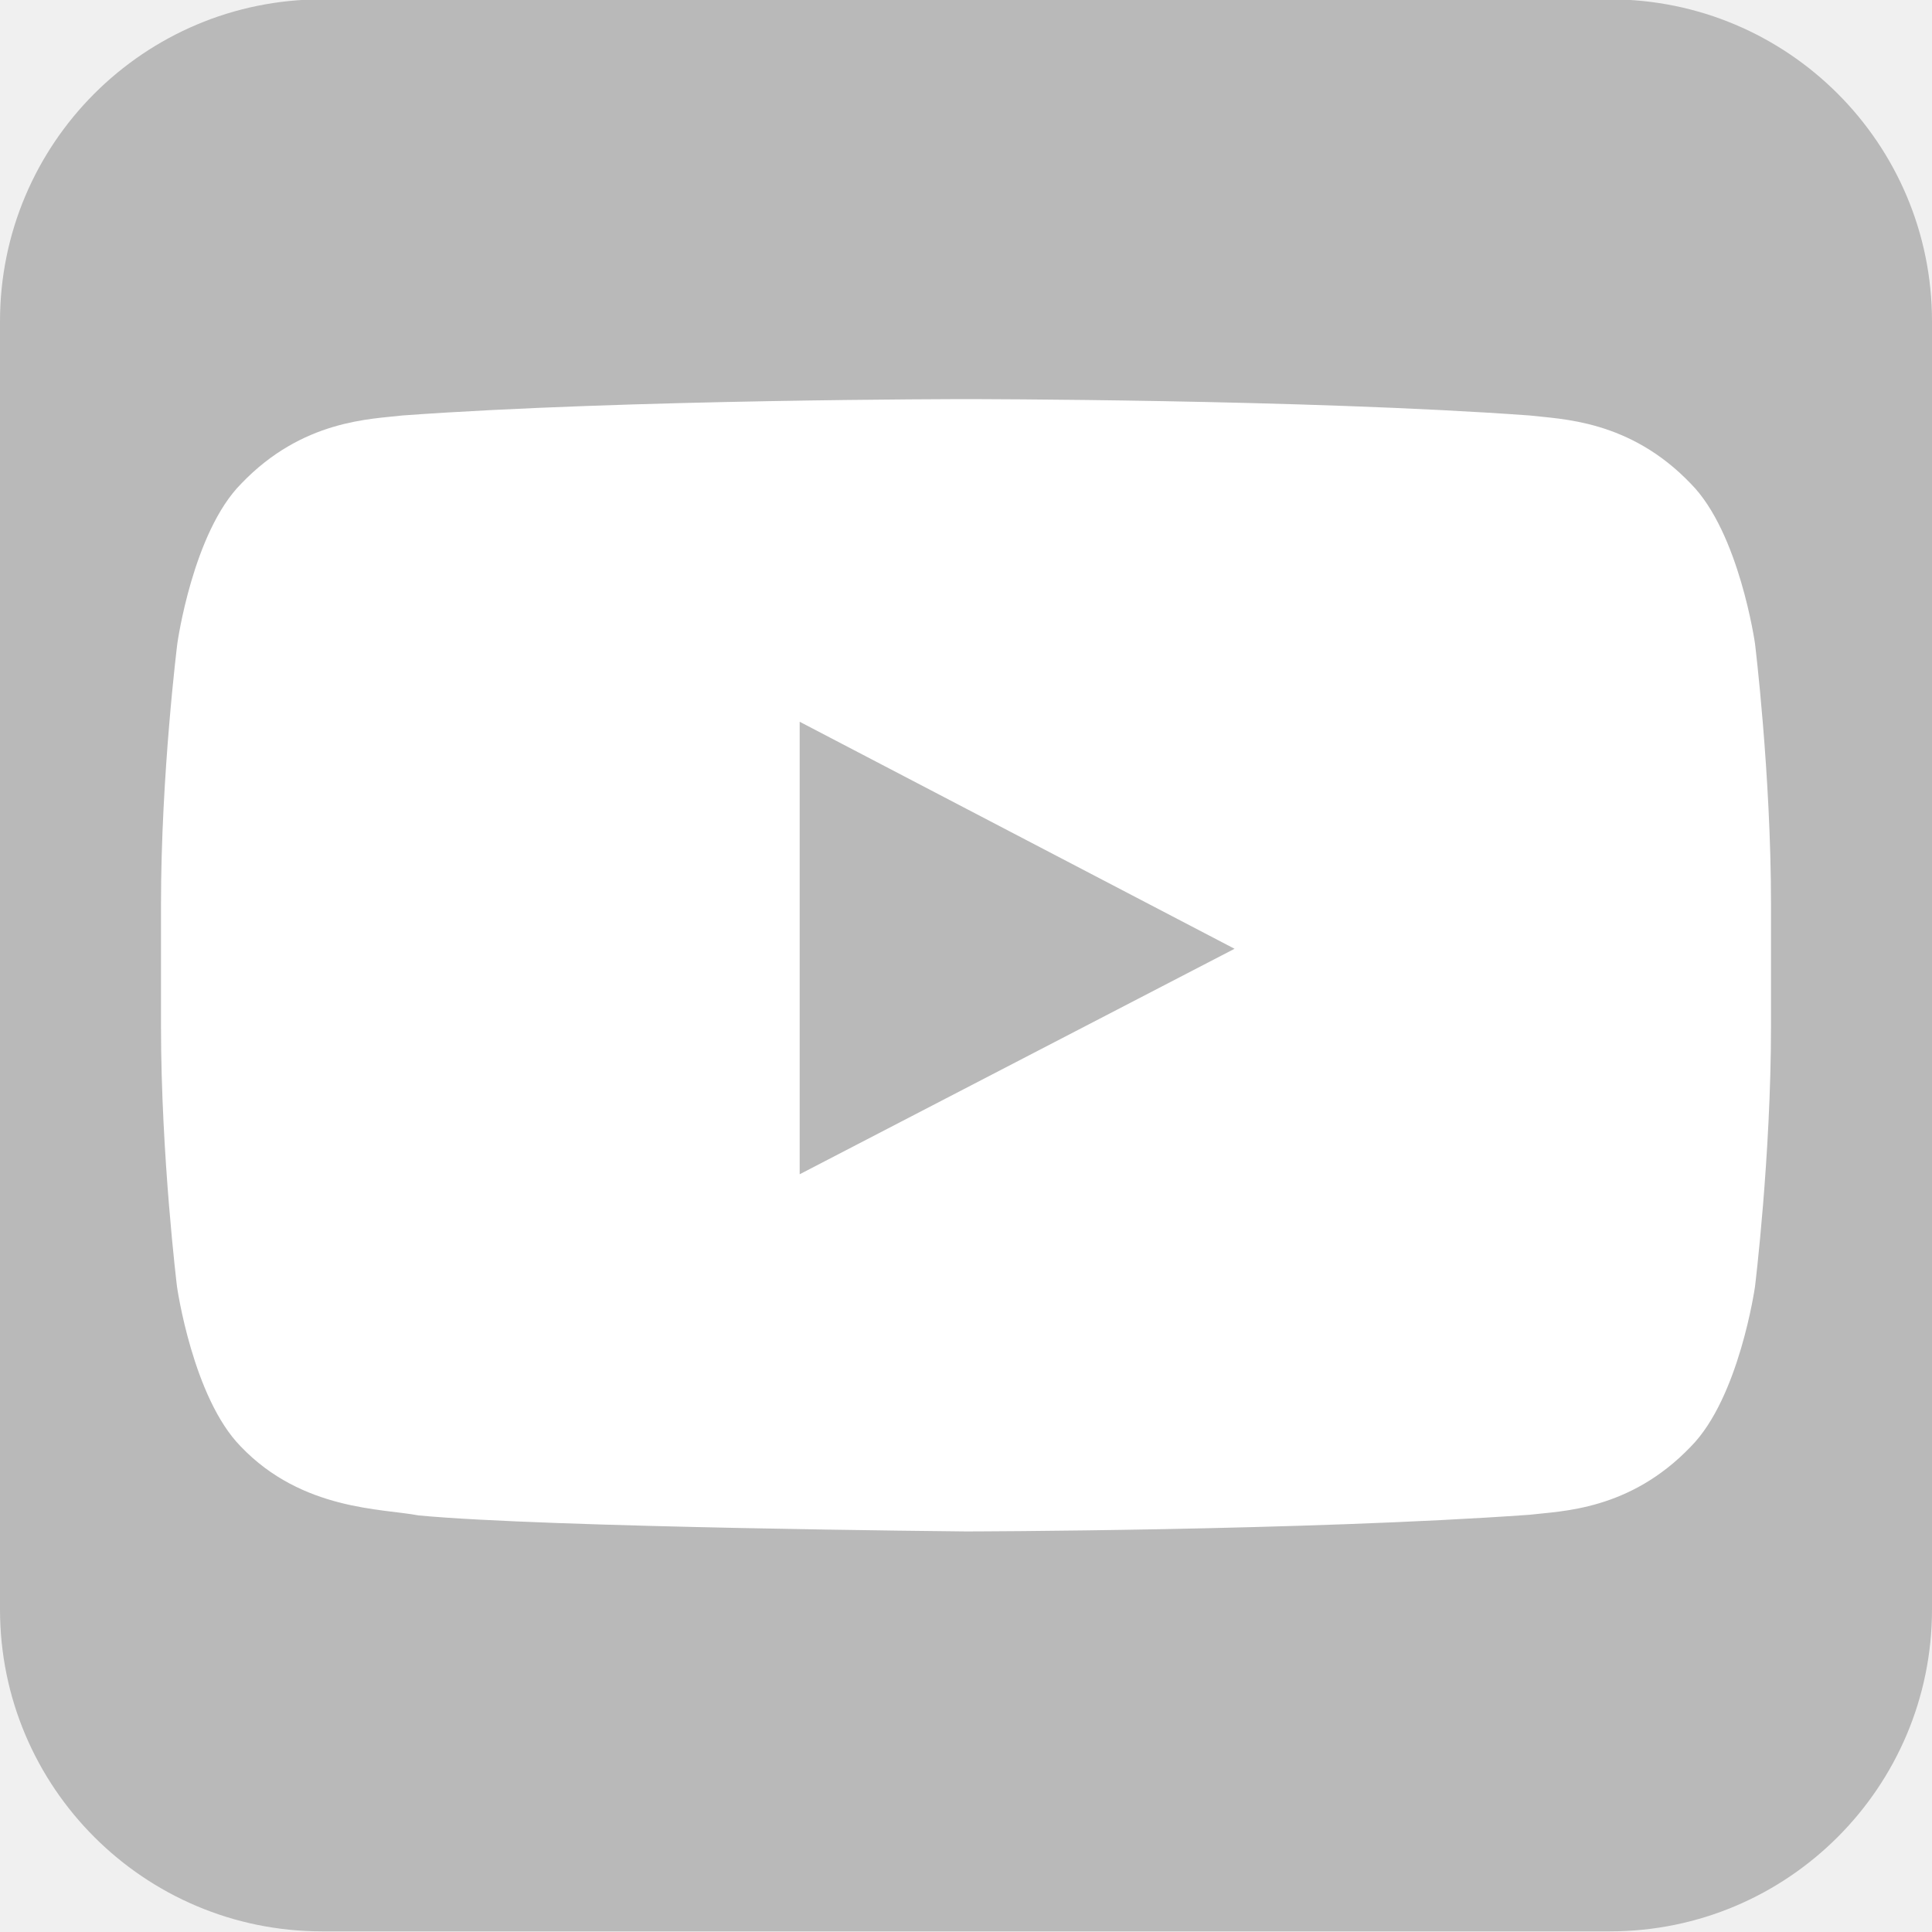
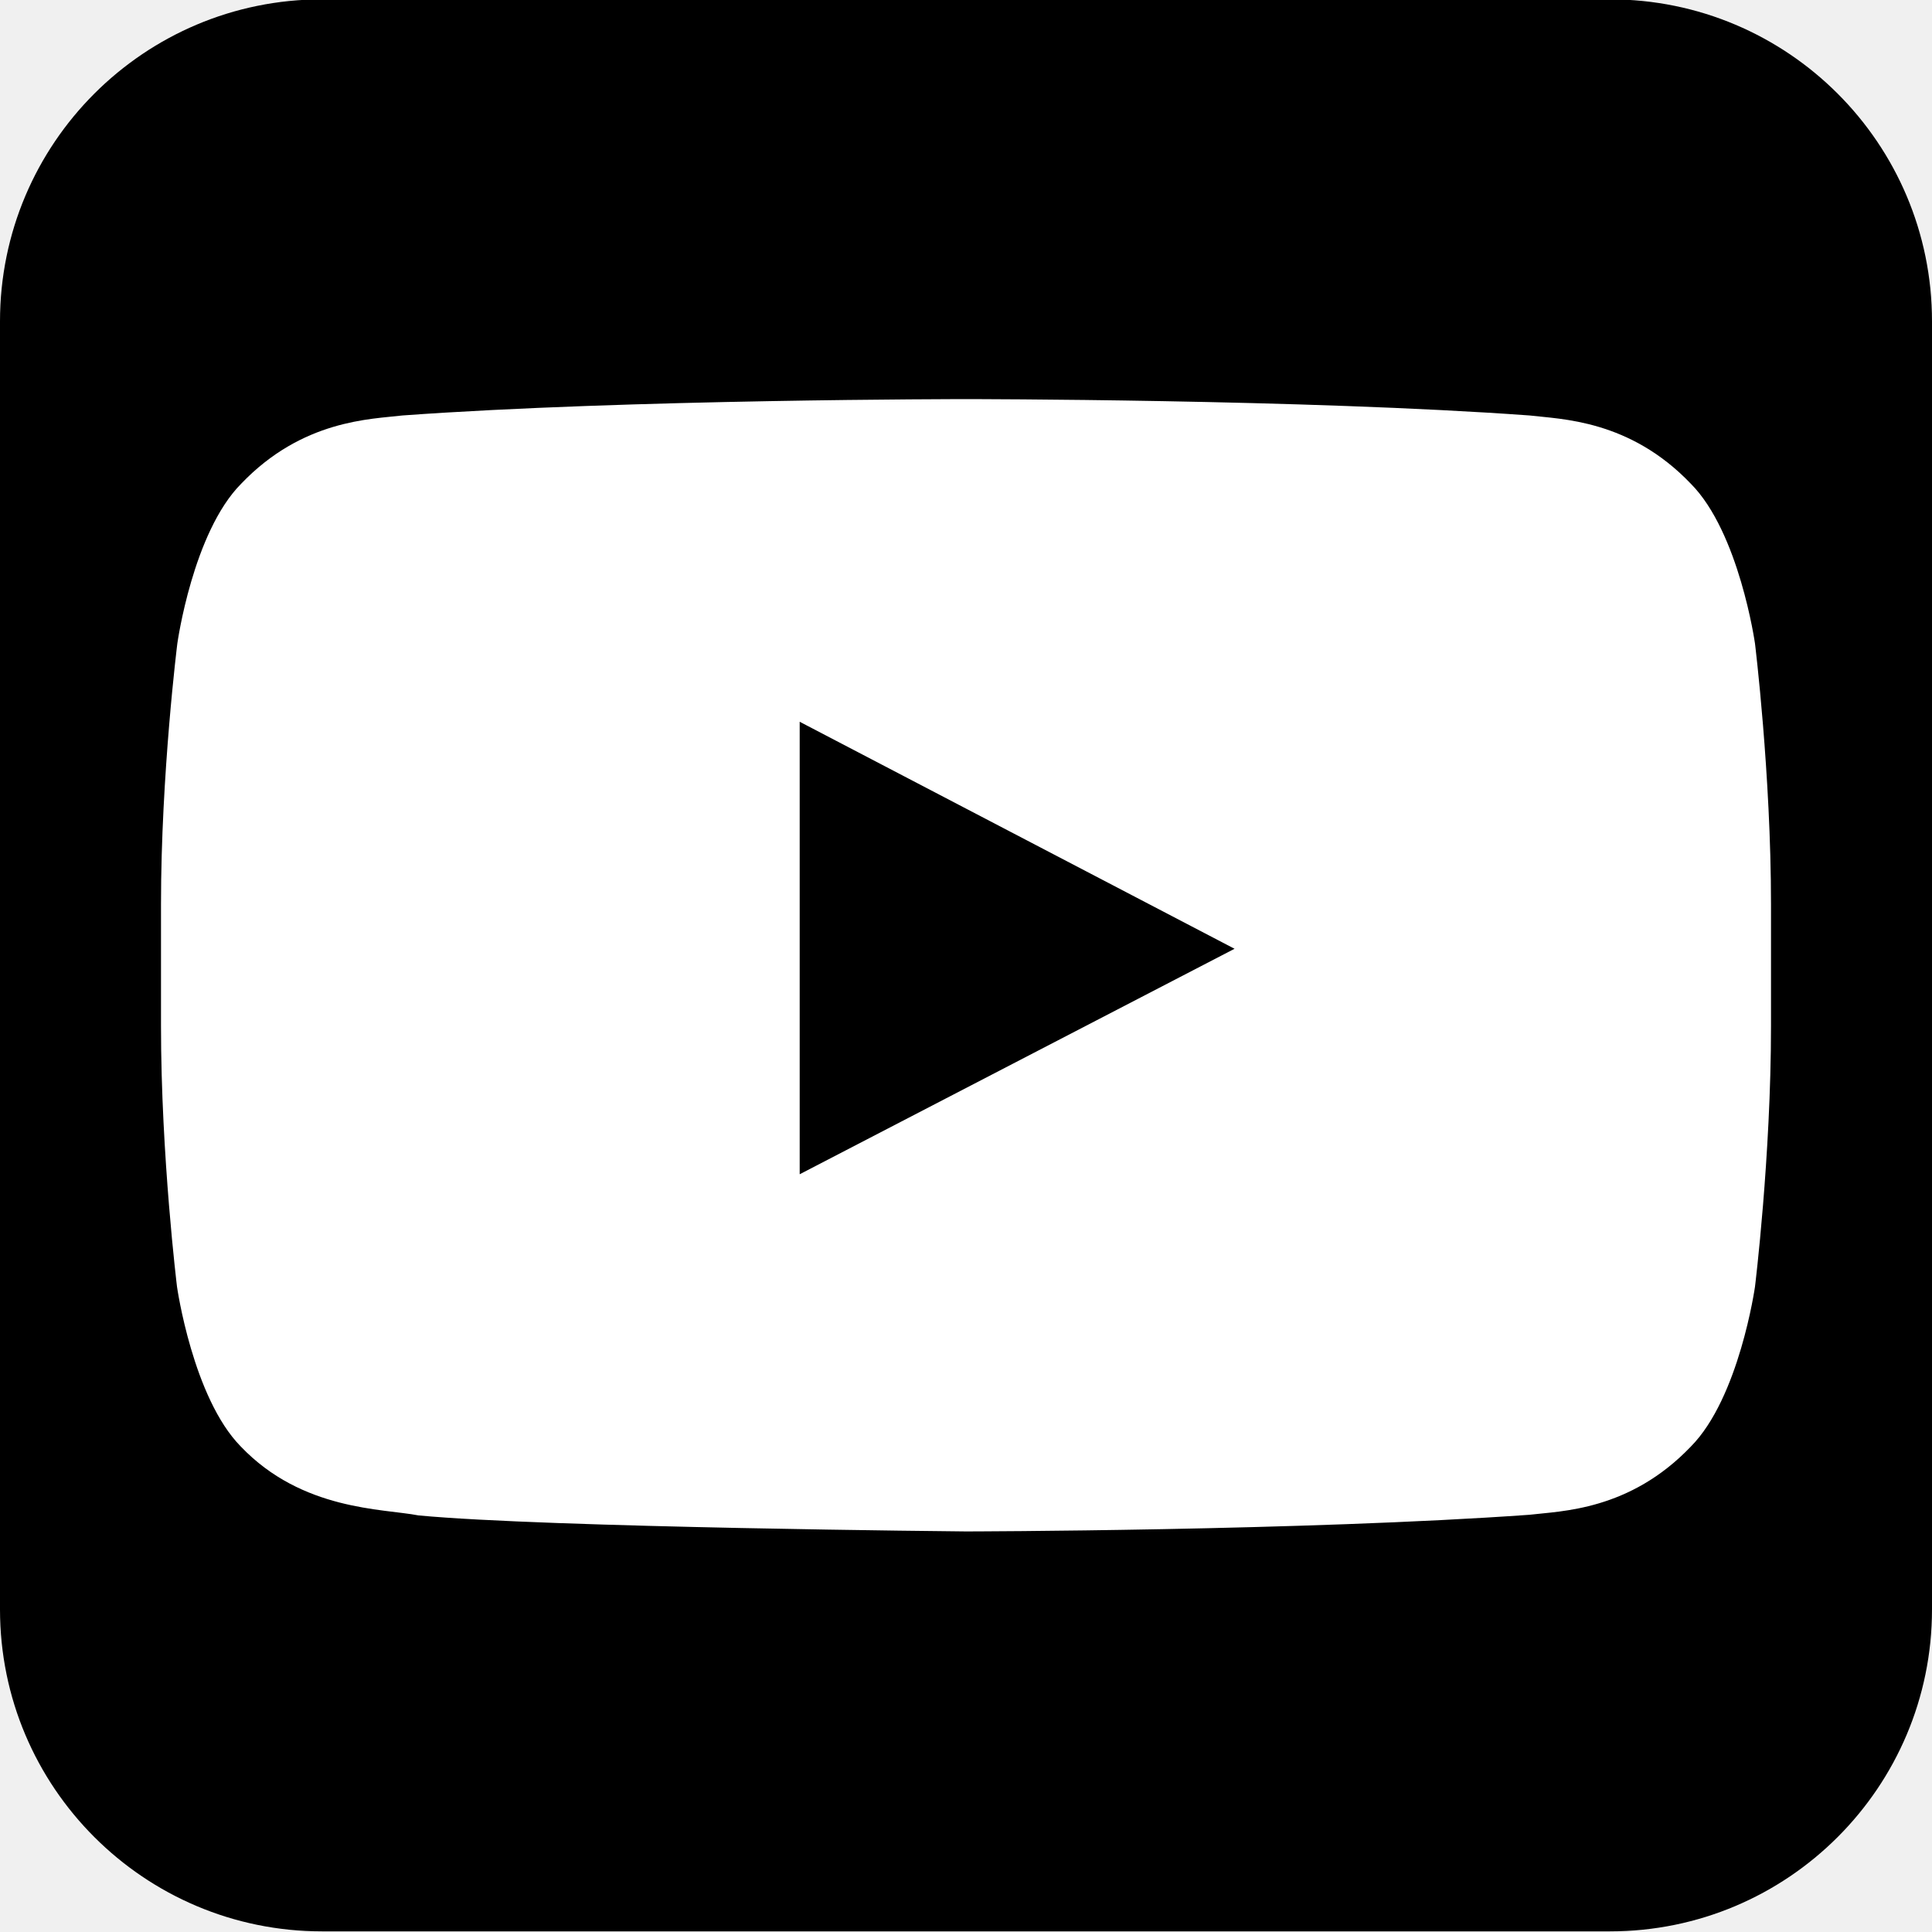
- <svg xmlns="http://www.w3.org/2000/svg" width="24" height="24" viewBox="0 0 24 24" fill="none">
-   <rect y="-0.008" width="24" height="24" rx="4" fill="#B9B9B9" />
+ <svg xmlns="http://www.w3.org/2000/svg" width="24" height="24" viewBox="0 0 24 24" fill="currentColor">
+   <rect y="-0.008" width="24" height="24" rx="4" fill="currentColor" />
  <path d="M21.801 7.993C21.801 7.993 21.605 6.614 21.004 6.009C20.242 5.212 19.391 5.208 19 5.161C16.203 4.958 12.004 4.958 12.004 4.958H11.996C11.996 4.958 7.797 4.958 5 5.161C4.609 5.208 3.758 5.212 2.996 6.009C2.395 6.614 2.203 7.993 2.203 7.993C2.203 7.993 2 9.614 2 11.231V12.747C2 14.364 2.199 15.985 2.199 15.985C2.199 15.985 2.395 17.364 2.992 17.97C3.754 18.767 4.754 18.739 5.199 18.825C6.801 18.977 12 19.024 12 19.024C12 19.024 16.203 19.017 19 18.817C19.391 18.77 20.242 18.767 21.004 17.97C21.605 17.364 21.801 15.985 21.801 15.985C21.801 15.985 22 14.368 22 12.747V11.231C22 9.614 21.801 7.993 21.801 7.993ZM9.934 14.587V8.966L15.336 11.786L9.934 14.587Z" fill="white" />
</svg>
